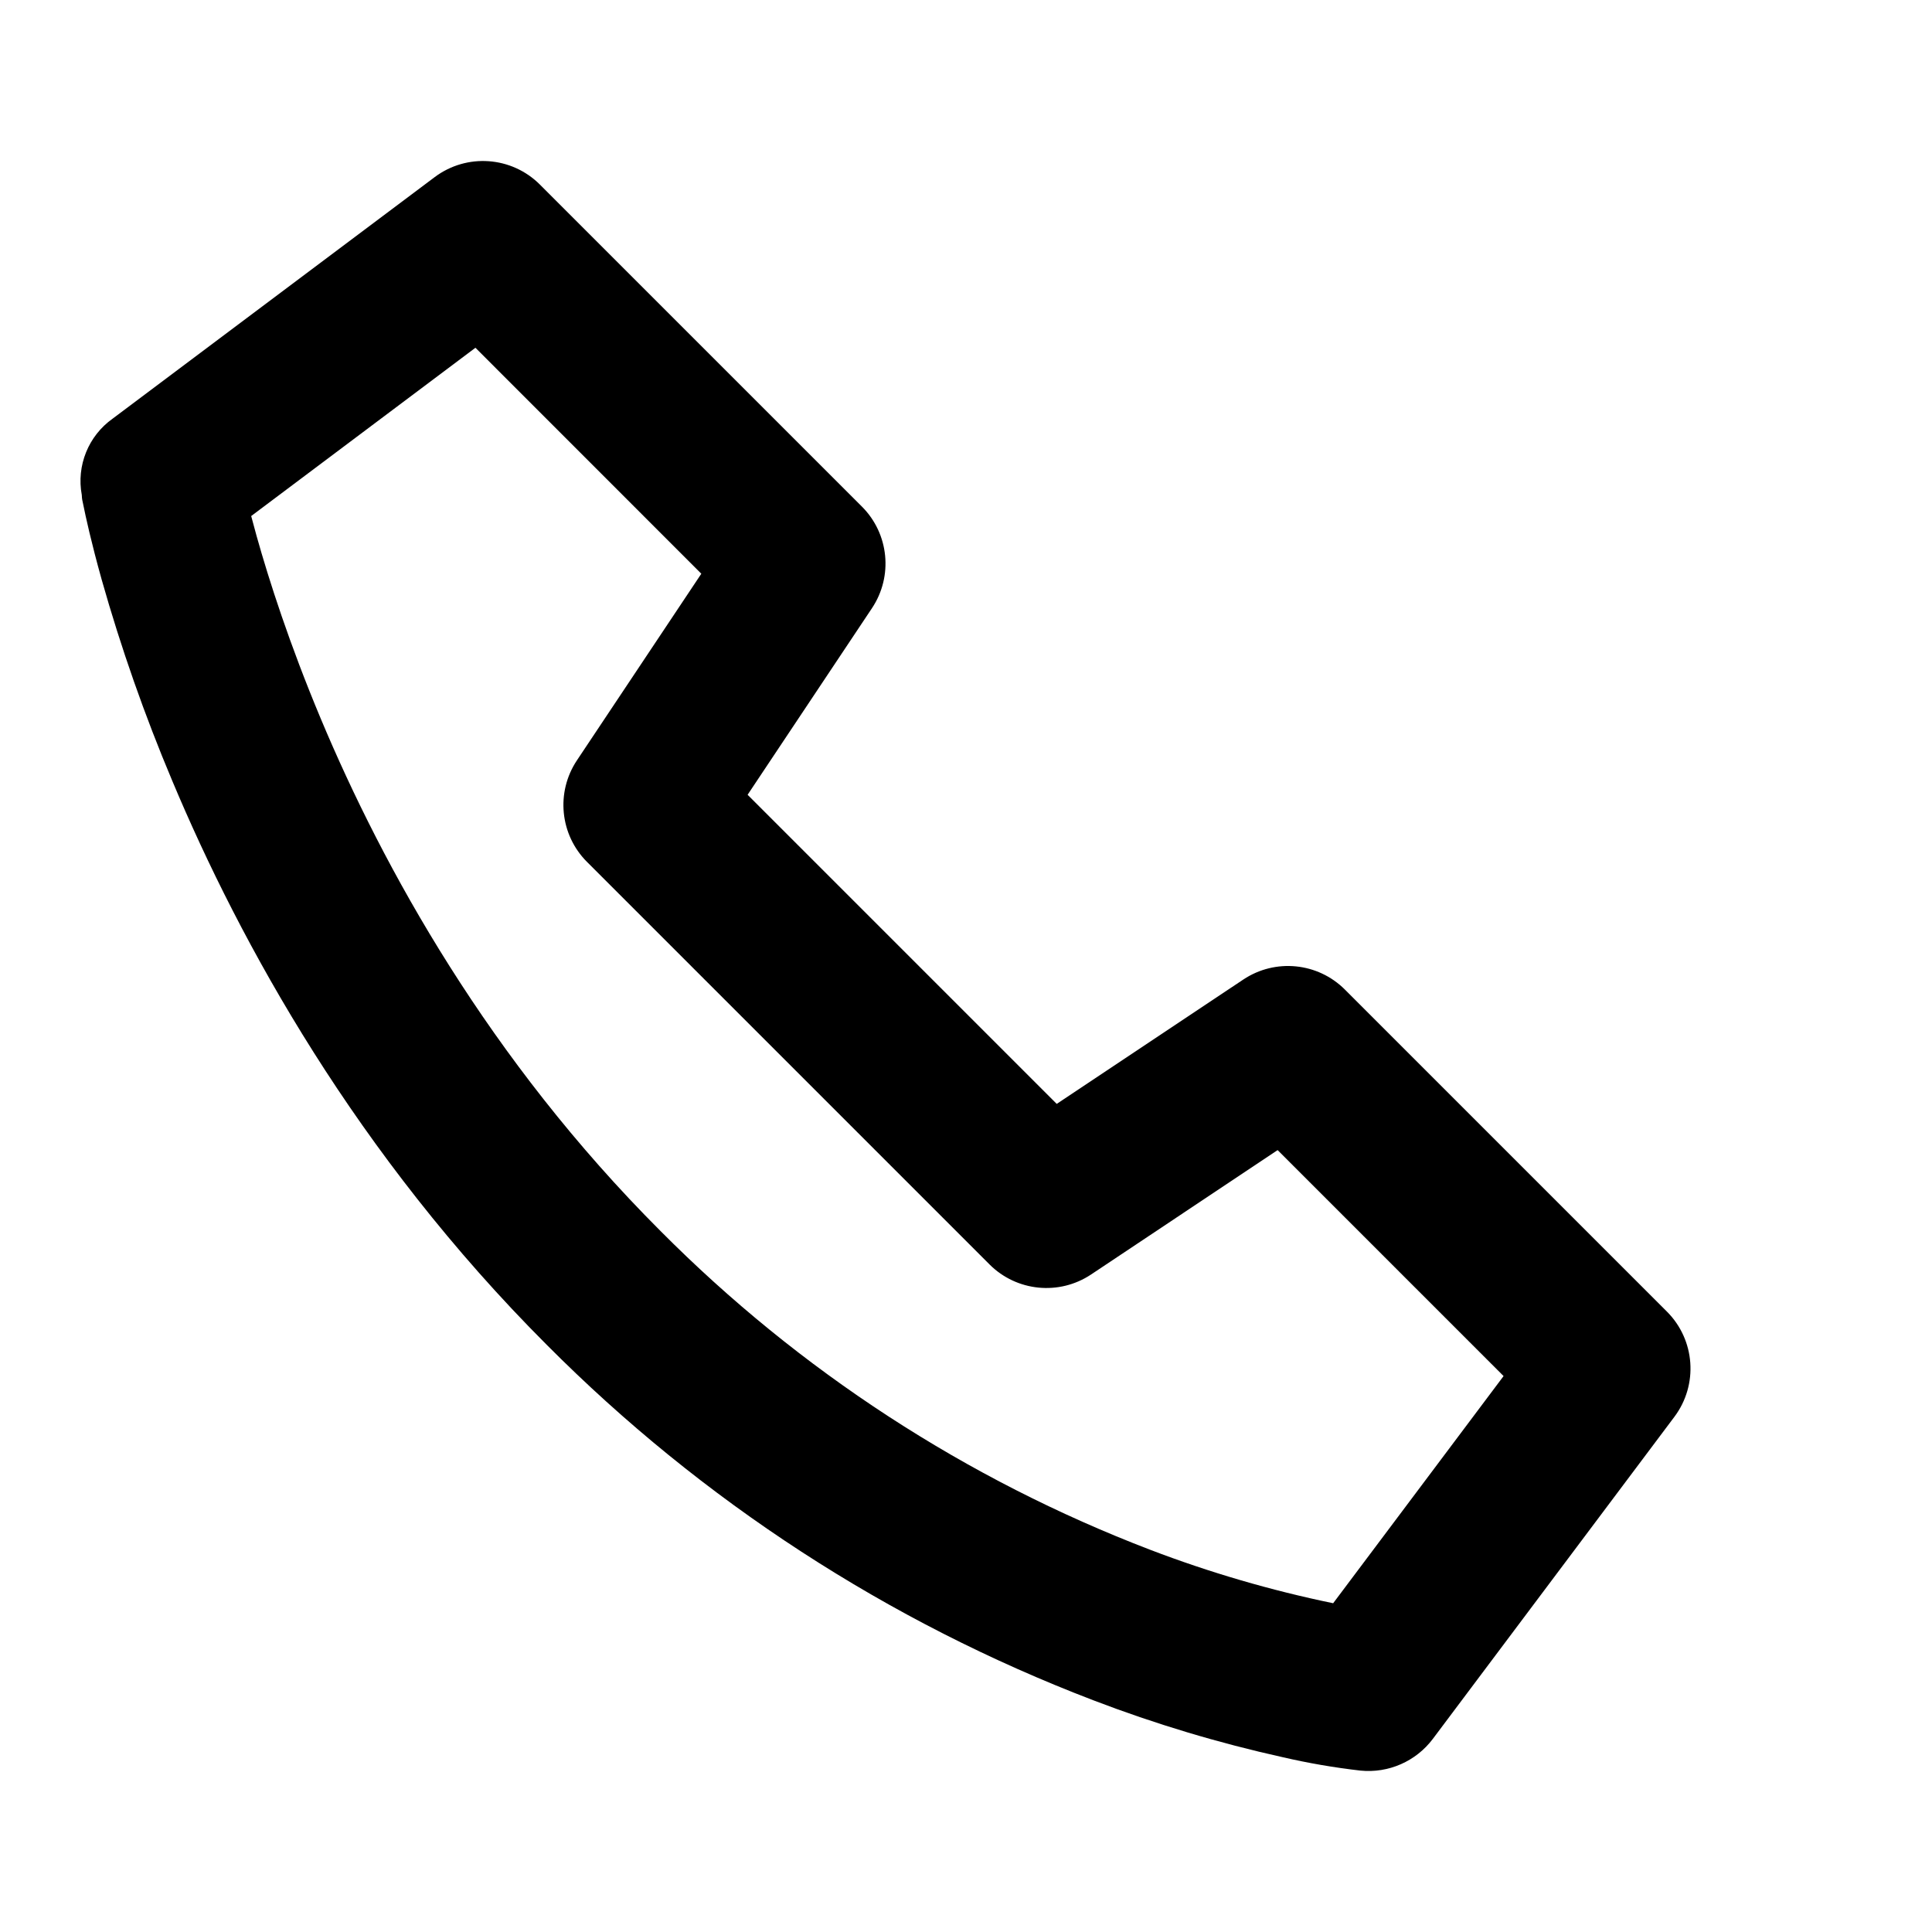
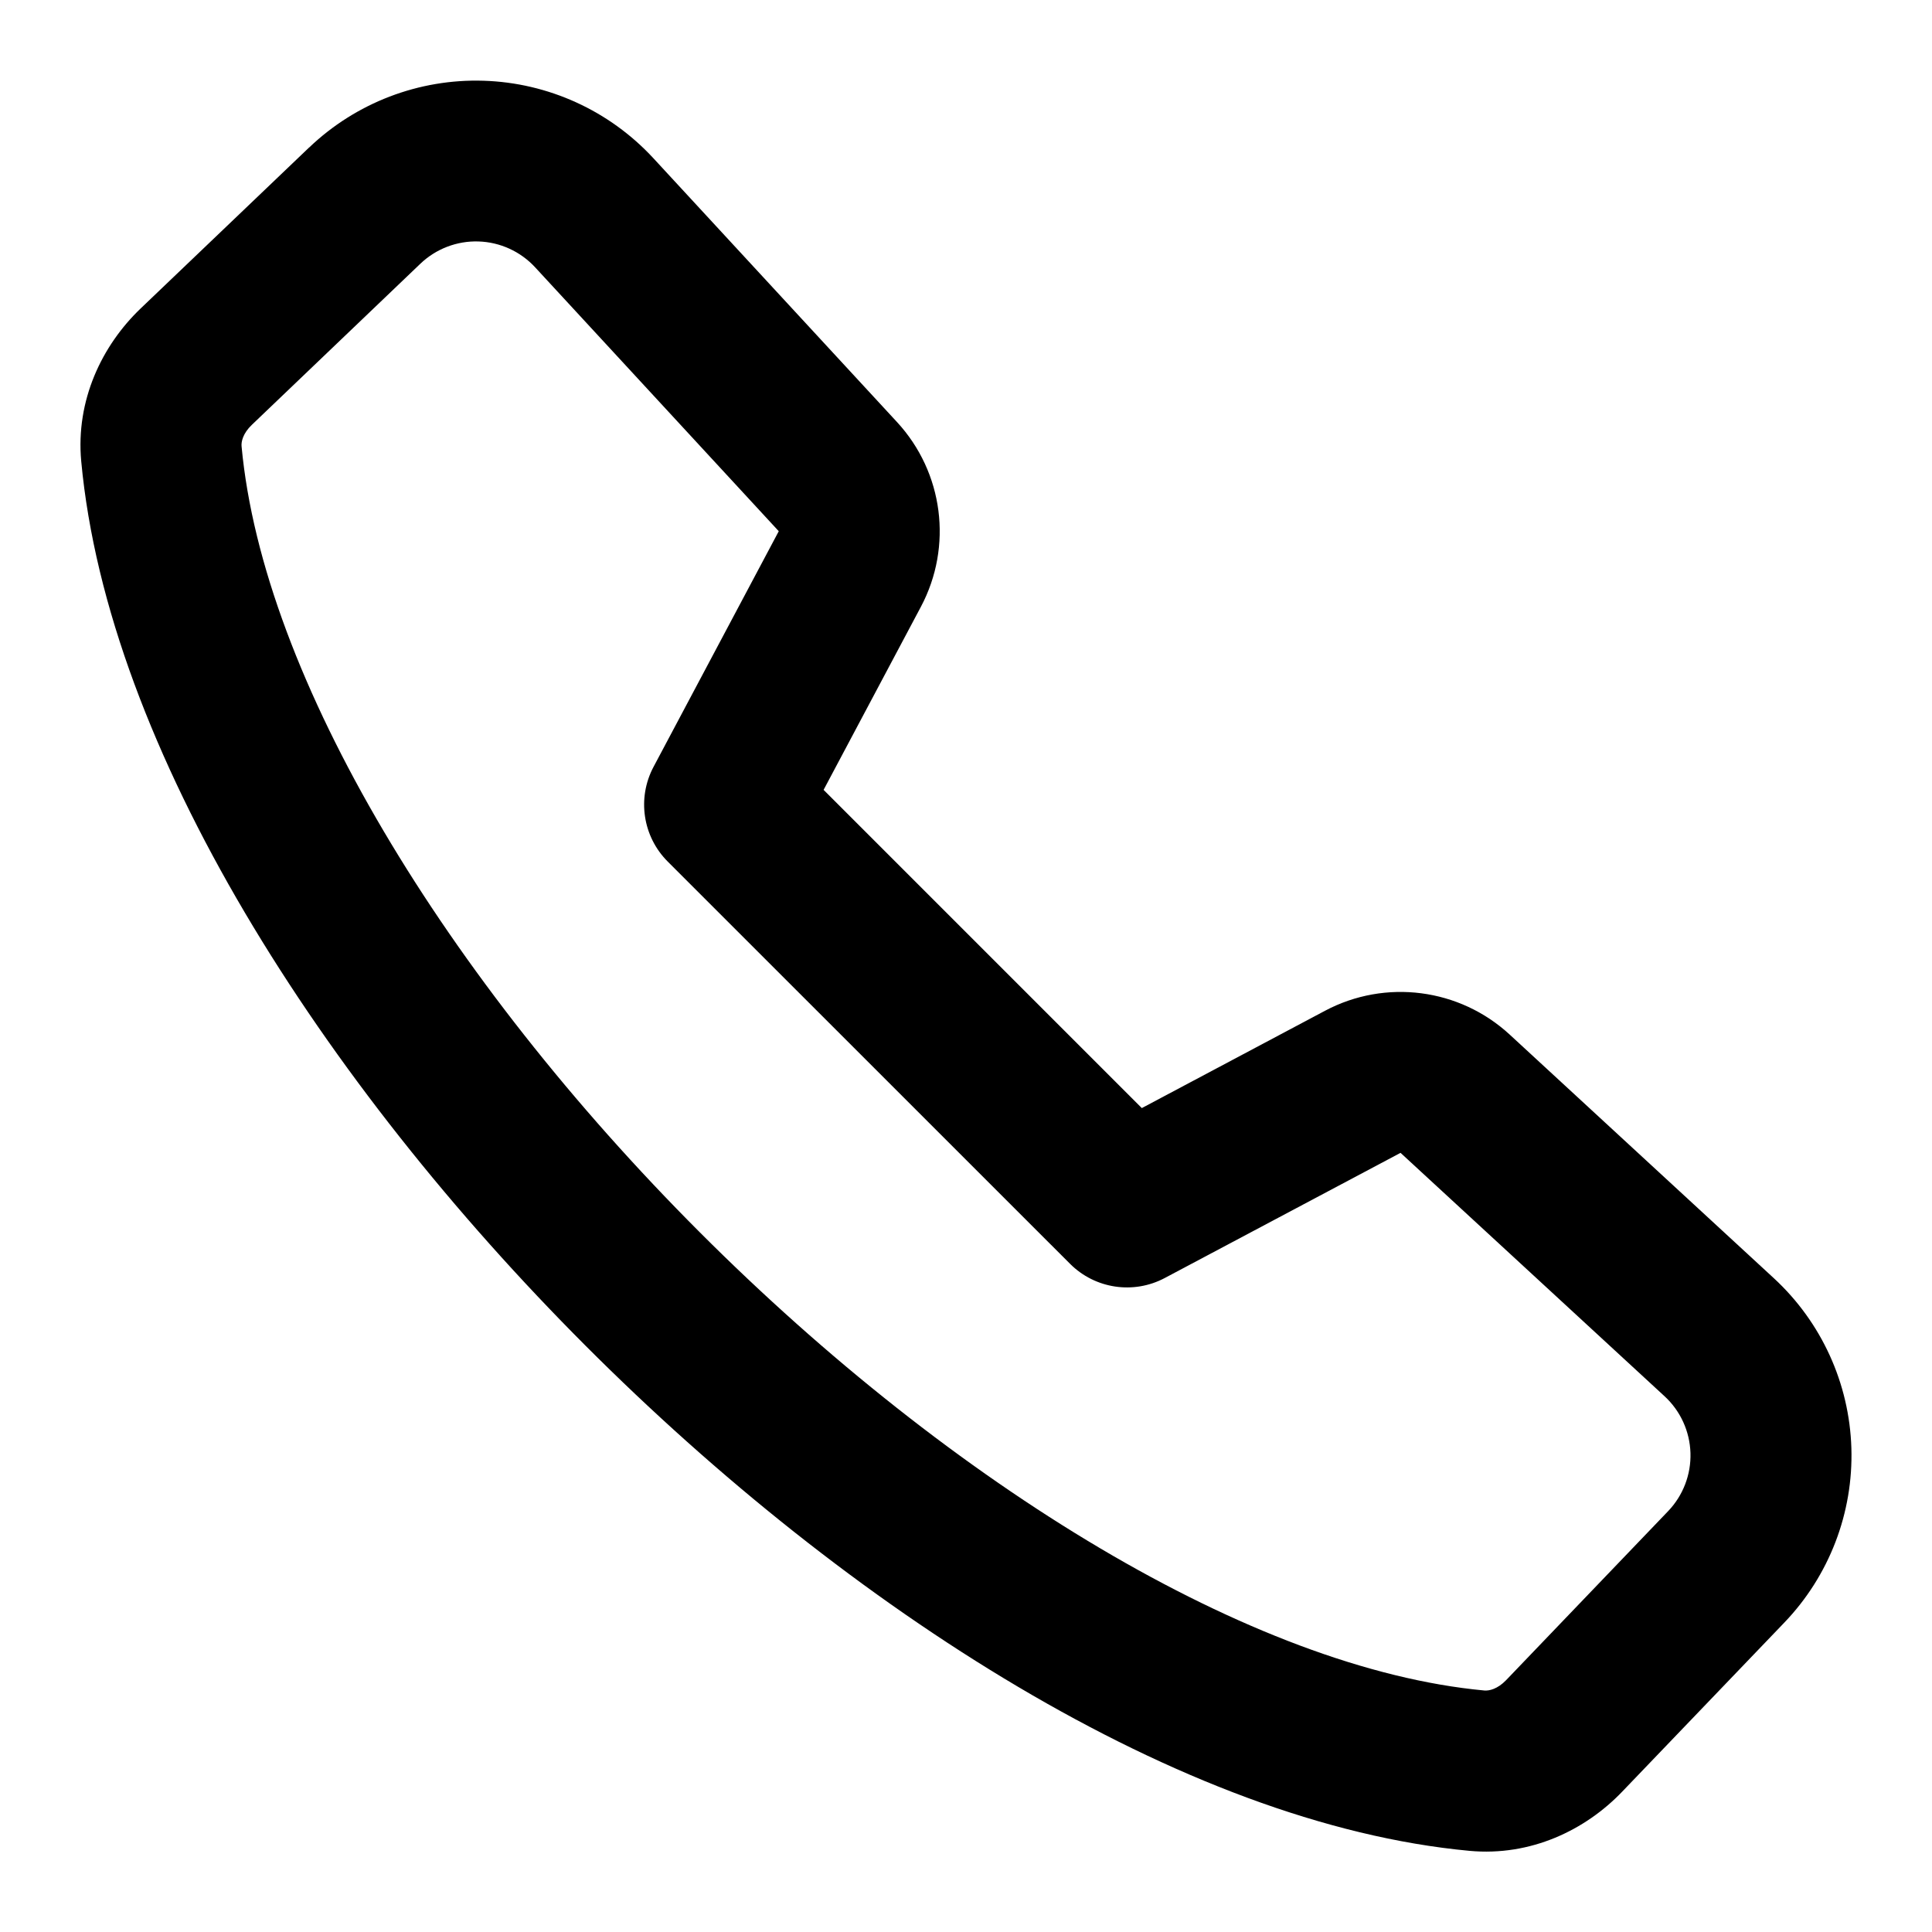
<svg xmlns="http://www.w3.org/2000/svg" viewBox="0 0 24 24">
-   <path d="M5.4 2.2a1 1 0 0 1 1.307.093l4 4a1 1 0 0 1 .125 1.262L9.287 9.873l3.84 3.84 2.318-1.545a1 1 0 0 1 1.262.125l4 4A1 1 0 0 1 20.8 17.6l-3 4a1 1 0 0 1-.9.395 8.658 8.658 0 0 1-.964-.166 16.67 16.67 0 0 1-2.353-.707 19.298 19.298 0 0 1-6.79-4.415C4.427 14.341 2.988 11.72 2.14 9.7a21.537 21.537 0 0 1-.877-2.5c-.13-.465-.201-.791-.23-.937-.011-.05-.015-.062-.017-.114A.95.95 0 0 1 1.4 5.2l4-3ZM3.12 6.409l.068.251c.155.552.408 1.34.796 2.266.777 1.854 2.088 4.233 4.222 6.367a17.297 17.297 0 0 0 6.085 3.96 14.68 14.68 0 0 0 2.27.663l2.117-2.822-2.807-2.807-2.317 1.545a1 1 0 0 1-1.262-.125l-5-5a1 1 0 0 1-.125-1.262l1.545-2.318L5.906 4.32 3.121 6.41Z" />
+   <path fill-rule="evenodd" clip-rule="evenodd" d="M6.647 3.32a1 1 0 0 0-1.425-.044L3.129 5.277c-.112.107-.134.211-.128.268.266 2.877 2.541 6.609 5.689 9.76 3.147 3.15 6.875 5.428 9.75 5.695.058.005.162-.017.269-.128l2.013-2.1a1 1 0 0 0-.044-1.427l-3.28-3.024-2.929 1.555a1 1 0 0 1-1.176-.176l-4.999-4.998a1 1 0 0 1-.176-1.175l1.556-2.928L6.647 3.32ZM3.84 1.833a3 3 0 0 1 4.277.133l3.026 3.277c.577.625.695 1.544.297 2.294l-1.209 2.275 3.953 3.953 2.276-1.209a2 2 0 0 1 2.294.296l3.28 3.025a2.998 2.998 0 0 1 .132 4.279l-2.014 2.1c-.458.479-1.138.806-1.896.736-3.574-.332-7.719-3.008-10.981-6.274C4.012 13.451 1.34 9.302 1.009 5.73c-.07-.758.258-1.439.738-1.898l2.093-2Z" />
</svg>
